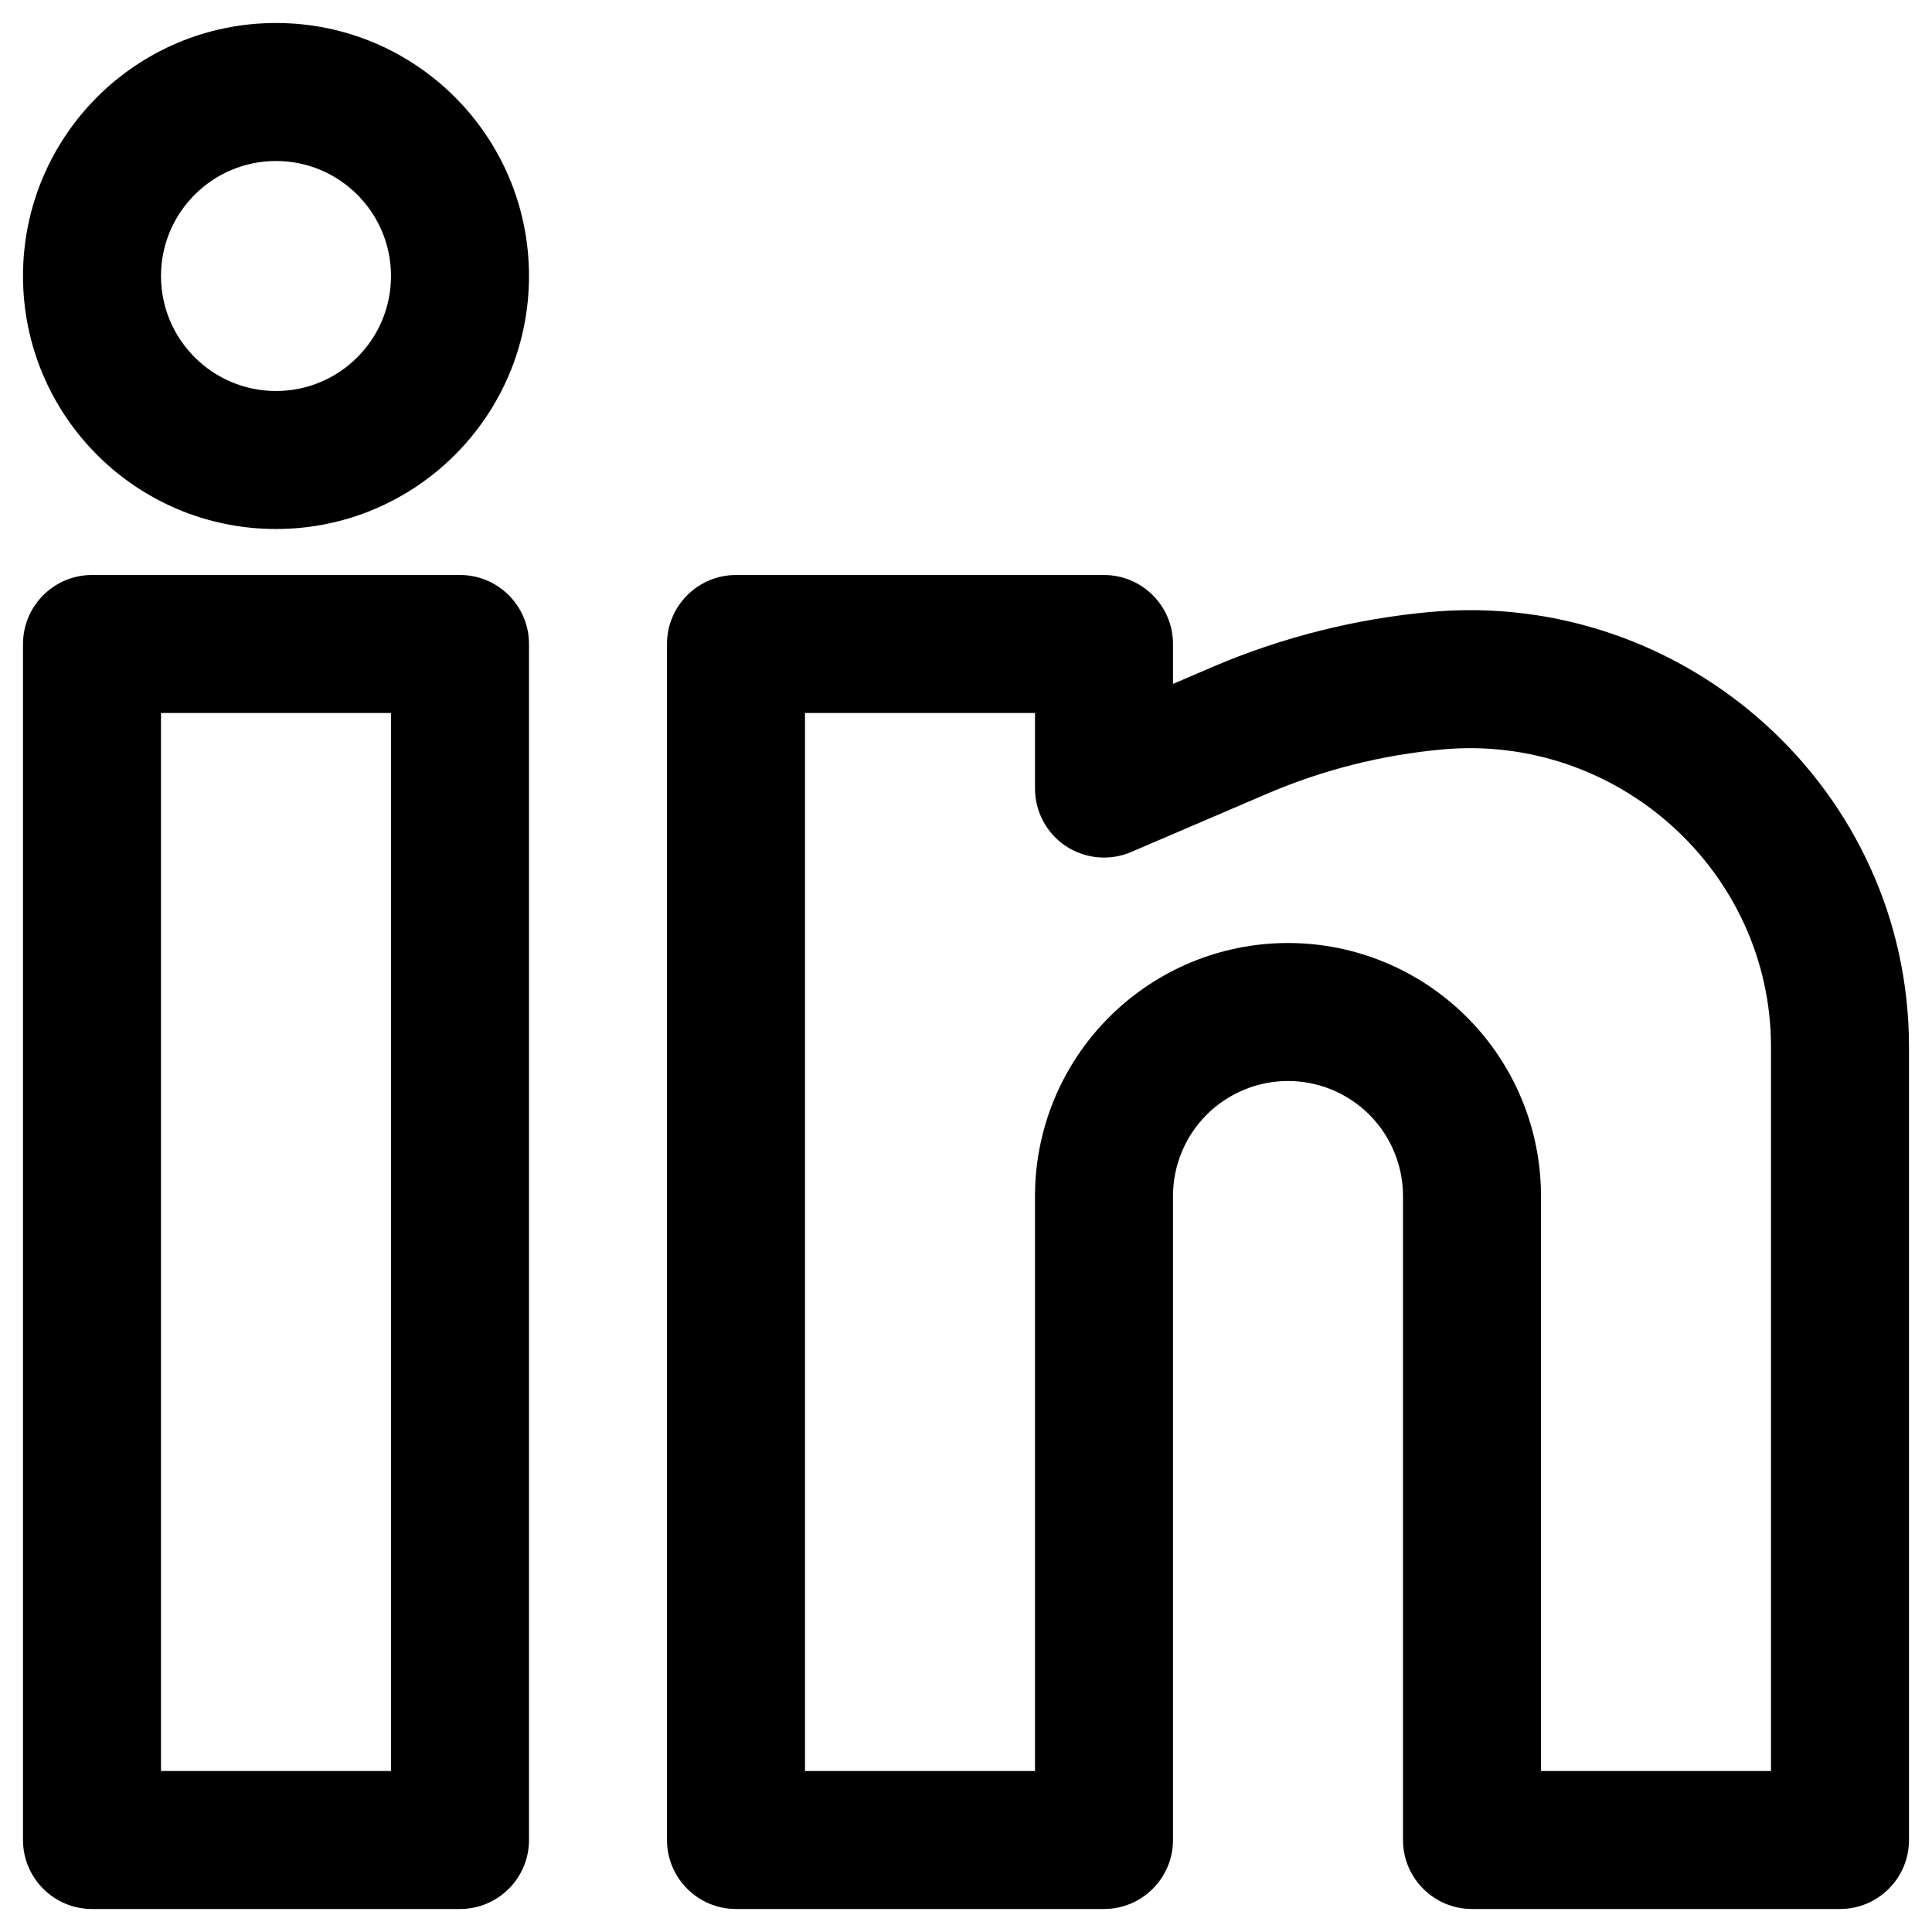
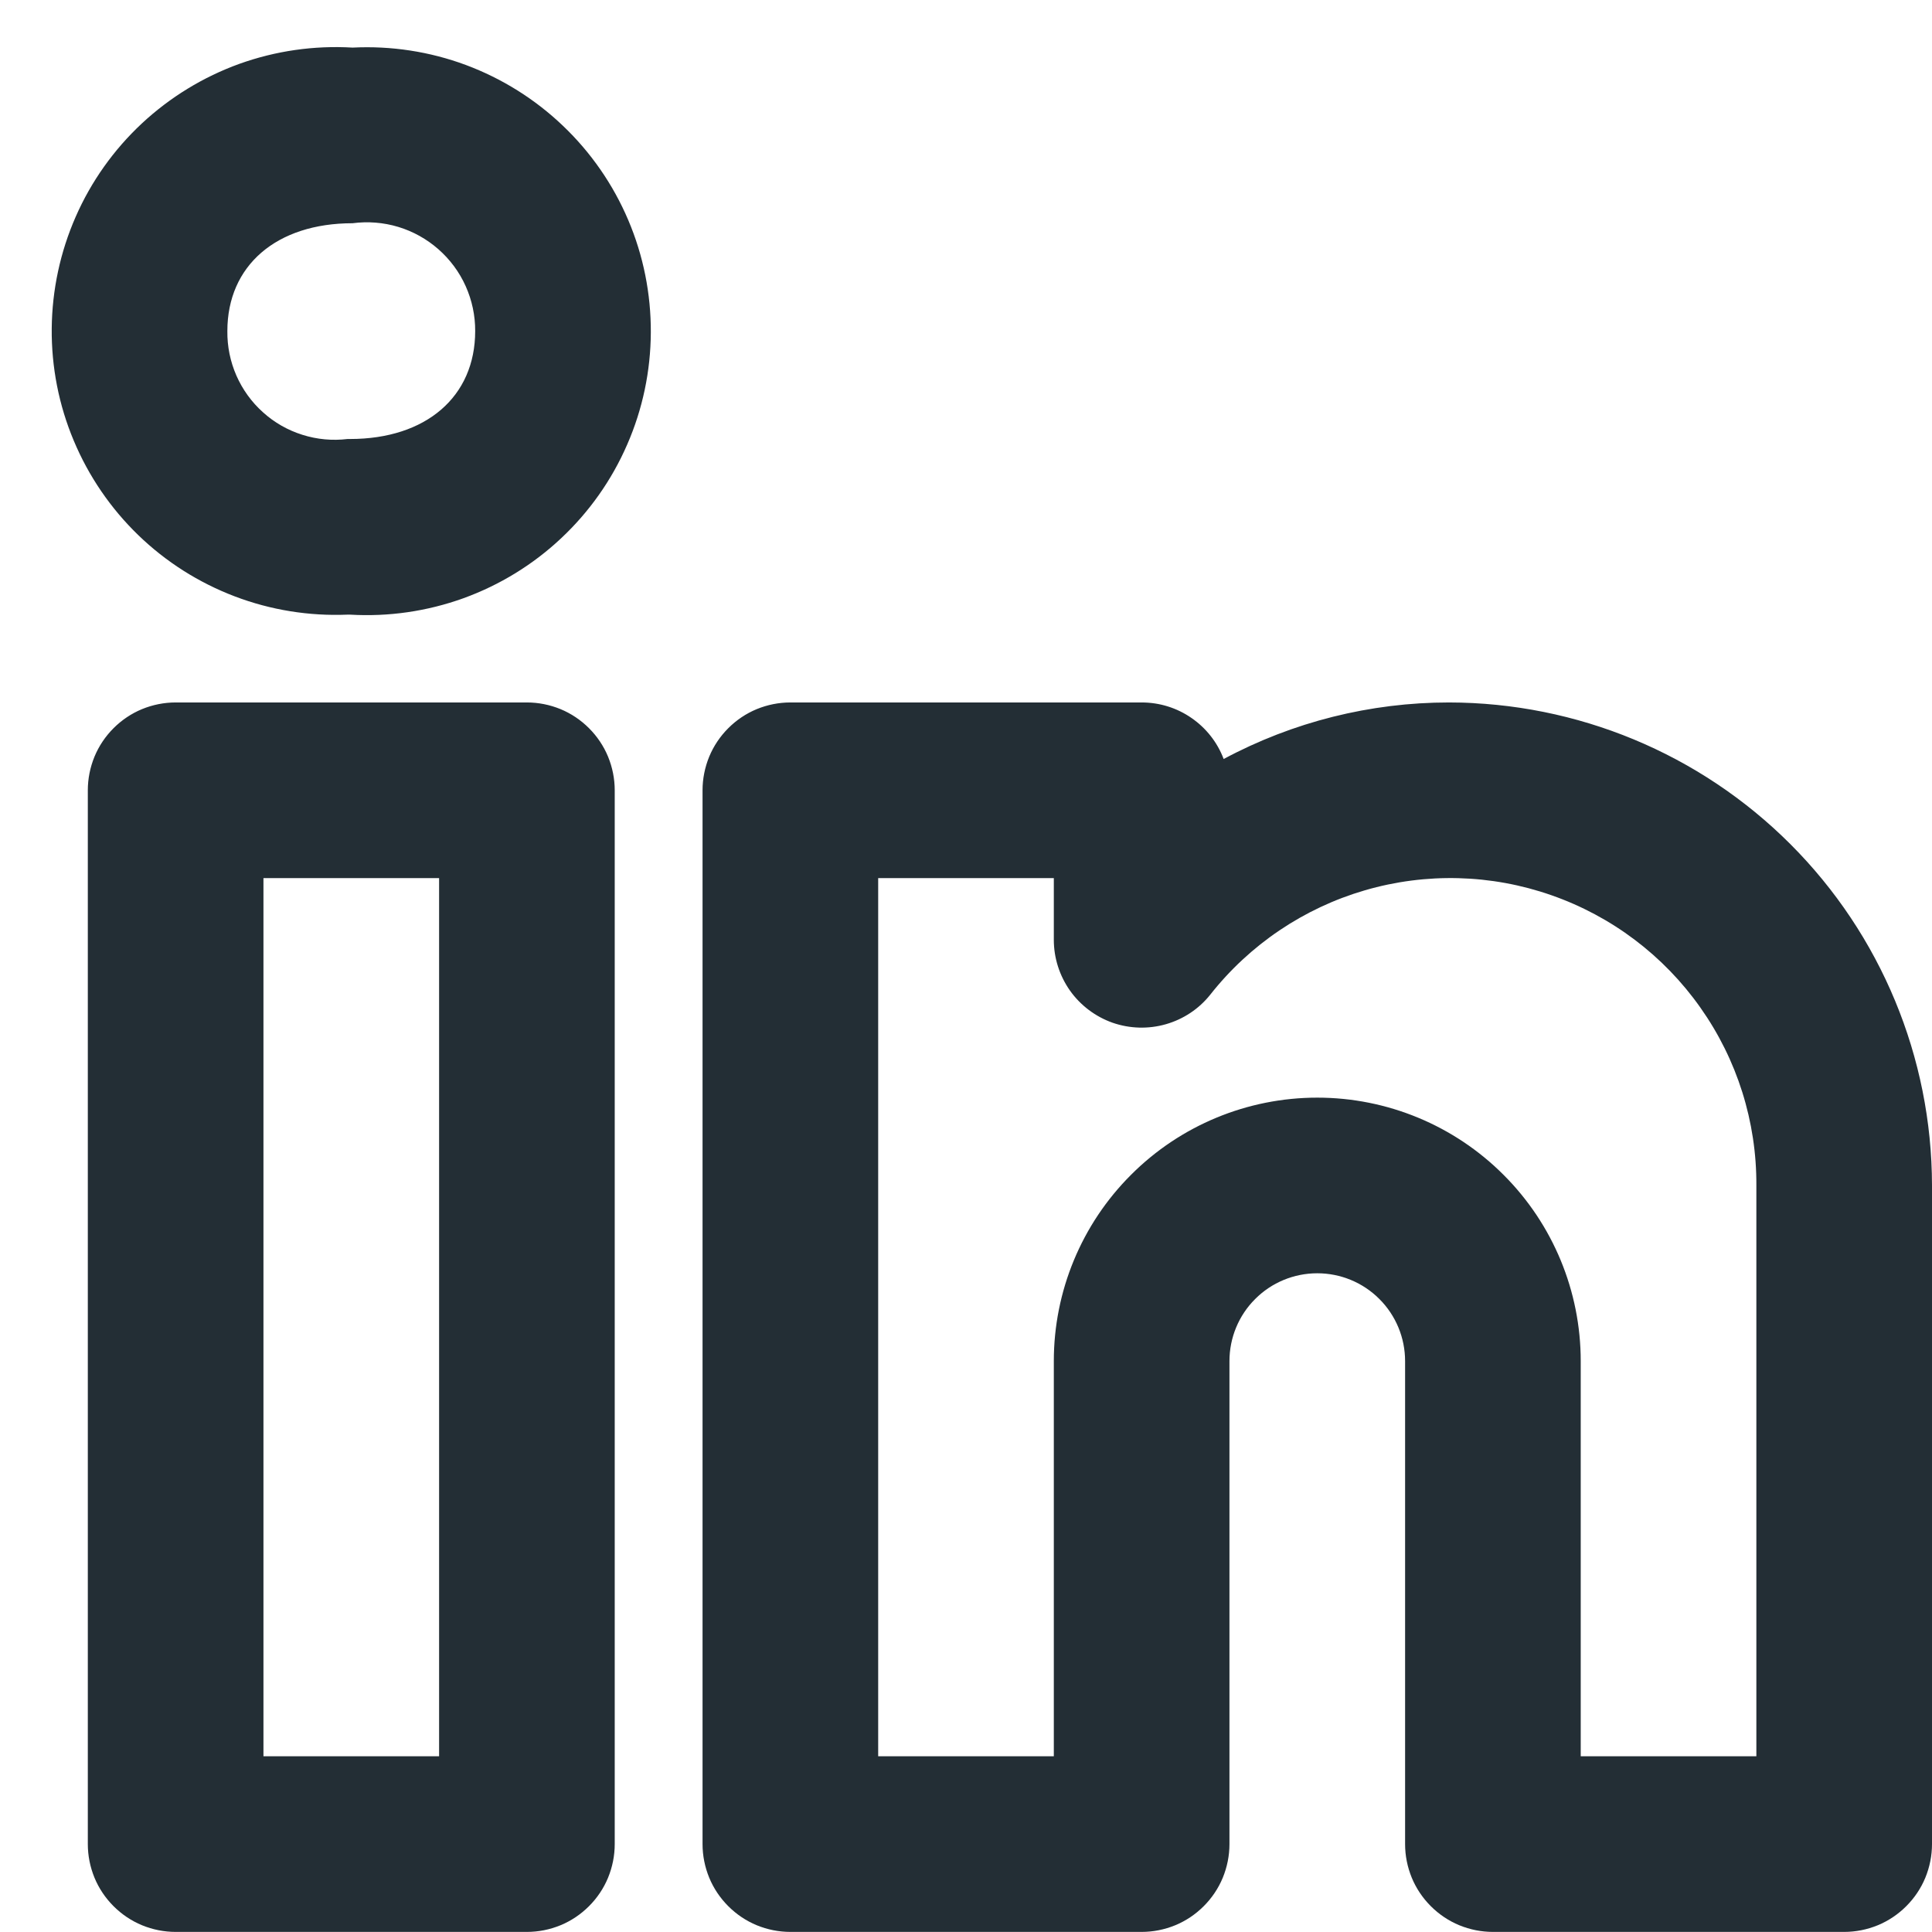
- <svg xmlns="http://www.w3.org/2000/svg" width="21" height="21" viewBox="0 0 21 21" fill="none">
-   <path fill-rule="evenodd" clip-rule="evenodd" d="M3 0.25C1.481 0.25 0.25 1.481 0.25 3C0.25 4.519 1.481 5.75 3 5.75C4.519 5.75 5.75 4.519 5.75 3C5.75 1.481 4.519 0.25 3 0.25ZM1.75 3C1.75 2.31 2.31 1.75 3 1.75C3.69 1.75 4.25 2.31 4.25 3C4.25 3.69 3.69 4.25 3 4.25C2.31 4.25 1.75 3.69 1.75 3Z" fill="black" />
-   <path fill-rule="evenodd" clip-rule="evenodd" d="M0.25 7C0.25 6.586 0.586 6.25 1 6.25H5C5.414 6.25 5.75 6.586 5.75 7V20C5.75 20.414 5.414 20.75 5 20.75H1C0.586 20.75 0.25 20.414 0.25 20V7ZM1.75 7.75V19.25H4.25V7.75H1.75Z" fill="black" />
-   <path fill-rule="evenodd" clip-rule="evenodd" d="M7.25 7C7.25 6.586 7.586 6.25 8 6.25H12C12.414 6.25 12.75 6.586 12.75 7V7.434L13.185 7.247C13.934 6.927 14.734 6.726 15.543 6.652C18.318 6.4 20.75 8.58 20.75 11.38V20C20.75 20.414 20.414 20.75 20 20.75H16C15.586 20.75 15.25 20.414 15.25 20V13C15.25 12.668 15.118 12.351 14.884 12.116C14.649 11.882 14.332 11.75 14 11.75C13.668 11.75 13.351 11.882 13.116 12.116C12.882 12.351 12.75 12.668 12.75 13V20C12.75 20.414 12.414 20.75 12 20.75H8C7.586 20.75 7.25 20.414 7.25 20V7ZM8.75 7.75V19.25H11.25V13C11.25 12.271 11.54 11.571 12.056 11.056C12.571 10.54 13.271 10.25 14 10.25C14.729 10.25 15.429 10.54 15.944 11.056C16.46 11.571 16.75 12.271 16.75 13V19.25H19.25V11.38C19.25 9.476 17.589 7.972 15.679 8.146C15.025 8.205 14.378 8.368 13.776 8.626L12.295 9.261C12.064 9.36 11.798 9.336 11.587 9.198C11.377 9.059 11.25 8.824 11.25 8.571V7.75H8.75Z" fill="black" />
+ <svg xmlns="http://www.w3.org/2000/svg" width="22" height="22" viewBox="0 0 22 22" fill="none">
+   <path d="M16.5 7.999C15.605 7.999 14.723 8.22 13.934 8.643C13.863 8.454 13.735 8.291 13.568 8.176C13.401 8.06 13.203 7.999 13 7.999H9C8.869 7.999 8.739 8.025 8.617 8.075C8.496 8.125 8.386 8.199 8.293 8.292C8.2 8.385 8.126 8.495 8.076 8.616C8.026 8.738 8 8.868 8 8.999V20.999C8 21.13 8.026 21.26 8.076 21.382C8.126 21.503 8.2 21.613 8.293 21.706C8.386 21.799 8.496 21.873 8.617 21.923C8.739 21.973 8.869 21.999 9 21.999H13C13.131 21.999 13.261 21.973 13.383 21.923C13.504 21.873 13.614 21.799 13.707 21.706C13.8 21.613 13.874 21.503 13.924 21.382C13.974 21.26 14 21.13 14 20.999V15.499C14 15.234 14.105 14.979 14.293 14.792C14.48 14.604 14.735 14.499 15 14.499C15.265 14.499 15.52 14.604 15.707 14.792C15.895 14.979 16 15.234 16 15.499V20.999C16 21.13 16.026 21.26 16.076 21.382C16.126 21.503 16.2 21.613 16.293 21.706C16.386 21.799 16.496 21.873 16.617 21.923C16.739 21.973 16.869 21.999 17 21.999H21C21.131 21.999 21.261 21.973 21.383 21.923C21.504 21.873 21.614 21.799 21.707 21.706C21.8 21.613 21.874 21.503 21.924 21.382C21.974 21.26 22 21.13 22 20.999V13.499C21.998 12.041 21.418 10.643 20.387 9.612C19.356 8.581 17.958 8.001 16.5 7.999ZM20 19.999H18V15.499C18 14.703 17.684 13.94 17.121 13.378C16.559 12.815 15.796 12.499 15 12.499C14.204 12.499 13.441 12.815 12.879 13.378C12.316 13.94 12 14.703 12 15.499V19.999H10V9.999H12V10.702C12 10.909 12.065 11.111 12.184 11.28C12.304 11.449 12.474 11.577 12.669 11.646C12.865 11.714 13.077 11.72 13.276 11.663C13.475 11.606 13.652 11.489 13.781 11.327C14.23 10.757 14.846 10.341 15.542 10.138C16.238 9.935 16.981 9.954 17.666 10.194C18.351 10.433 18.944 10.88 19.362 11.473C19.781 12.065 20.004 12.774 20 13.499V19.999ZM6 7.999H2C1.869 7.999 1.739 8.025 1.617 8.075C1.496 8.125 1.386 8.199 1.293 8.292C1.2 8.385 1.126 8.495 1.076 8.616C1.026 8.738 1 8.868 1 8.999V20.999C1 21.13 1.026 21.26 1.076 21.382C1.126 21.503 1.2 21.613 1.293 21.706C1.386 21.799 1.496 21.873 1.617 21.923C1.739 21.973 1.869 21.999 2 21.999H6C6.131 21.999 6.261 21.973 6.383 21.923C6.504 21.873 6.614 21.799 6.707 21.706C6.8 21.613 6.874 21.503 6.924 21.382C6.974 21.26 7 21.13 7 20.999V8.999C7 8.868 6.974 8.738 6.924 8.616C6.874 8.495 6.8 8.385 6.707 8.292C6.614 8.199 6.504 8.125 6.383 8.075C6.261 8.025 6.131 7.999 6 7.999ZM5 19.999H3V9.999H5V19.999ZM4.015 0.542C3.577 0.516 3.139 0.579 2.726 0.727C2.314 0.876 1.936 1.107 1.615 1.406C1.295 1.705 1.038 2.066 0.862 2.468C0.686 2.869 0.593 3.302 0.589 3.741C0.585 4.179 0.67 4.614 0.84 5.018C1.009 5.422 1.259 5.788 1.574 6.093C1.889 6.398 2.263 6.635 2.673 6.791C3.083 6.947 3.52 7.017 3.958 6.999H3.986C4.425 7.025 4.865 6.961 5.278 6.812C5.691 6.662 6.07 6.43 6.39 6.129C6.711 5.828 6.967 5.465 7.142 5.062C7.318 4.659 7.409 4.225 7.411 3.785C7.413 3.346 7.326 2.91 7.154 2.506C6.982 2.101 6.729 1.736 6.411 1.433C6.093 1.129 5.717 0.894 5.305 0.74C4.893 0.587 4.454 0.52 4.015 0.542H4.015ZM3.986 4.999H3.958C3.785 5.02 3.61 5.004 3.443 4.951C3.277 4.899 3.124 4.812 2.995 4.695C2.865 4.579 2.762 4.436 2.692 4.277C2.622 4.117 2.587 3.945 2.589 3.77C2.589 3.024 3.148 2.542 4.015 2.542C4.189 2.519 4.367 2.533 4.536 2.584C4.704 2.635 4.86 2.722 4.992 2.838C5.125 2.955 5.231 3.098 5.303 3.259C5.375 3.42 5.412 3.594 5.411 3.77C5.411 4.517 4.852 4.999 3.986 4.999Z" fill="#232E35" />
</svg>
